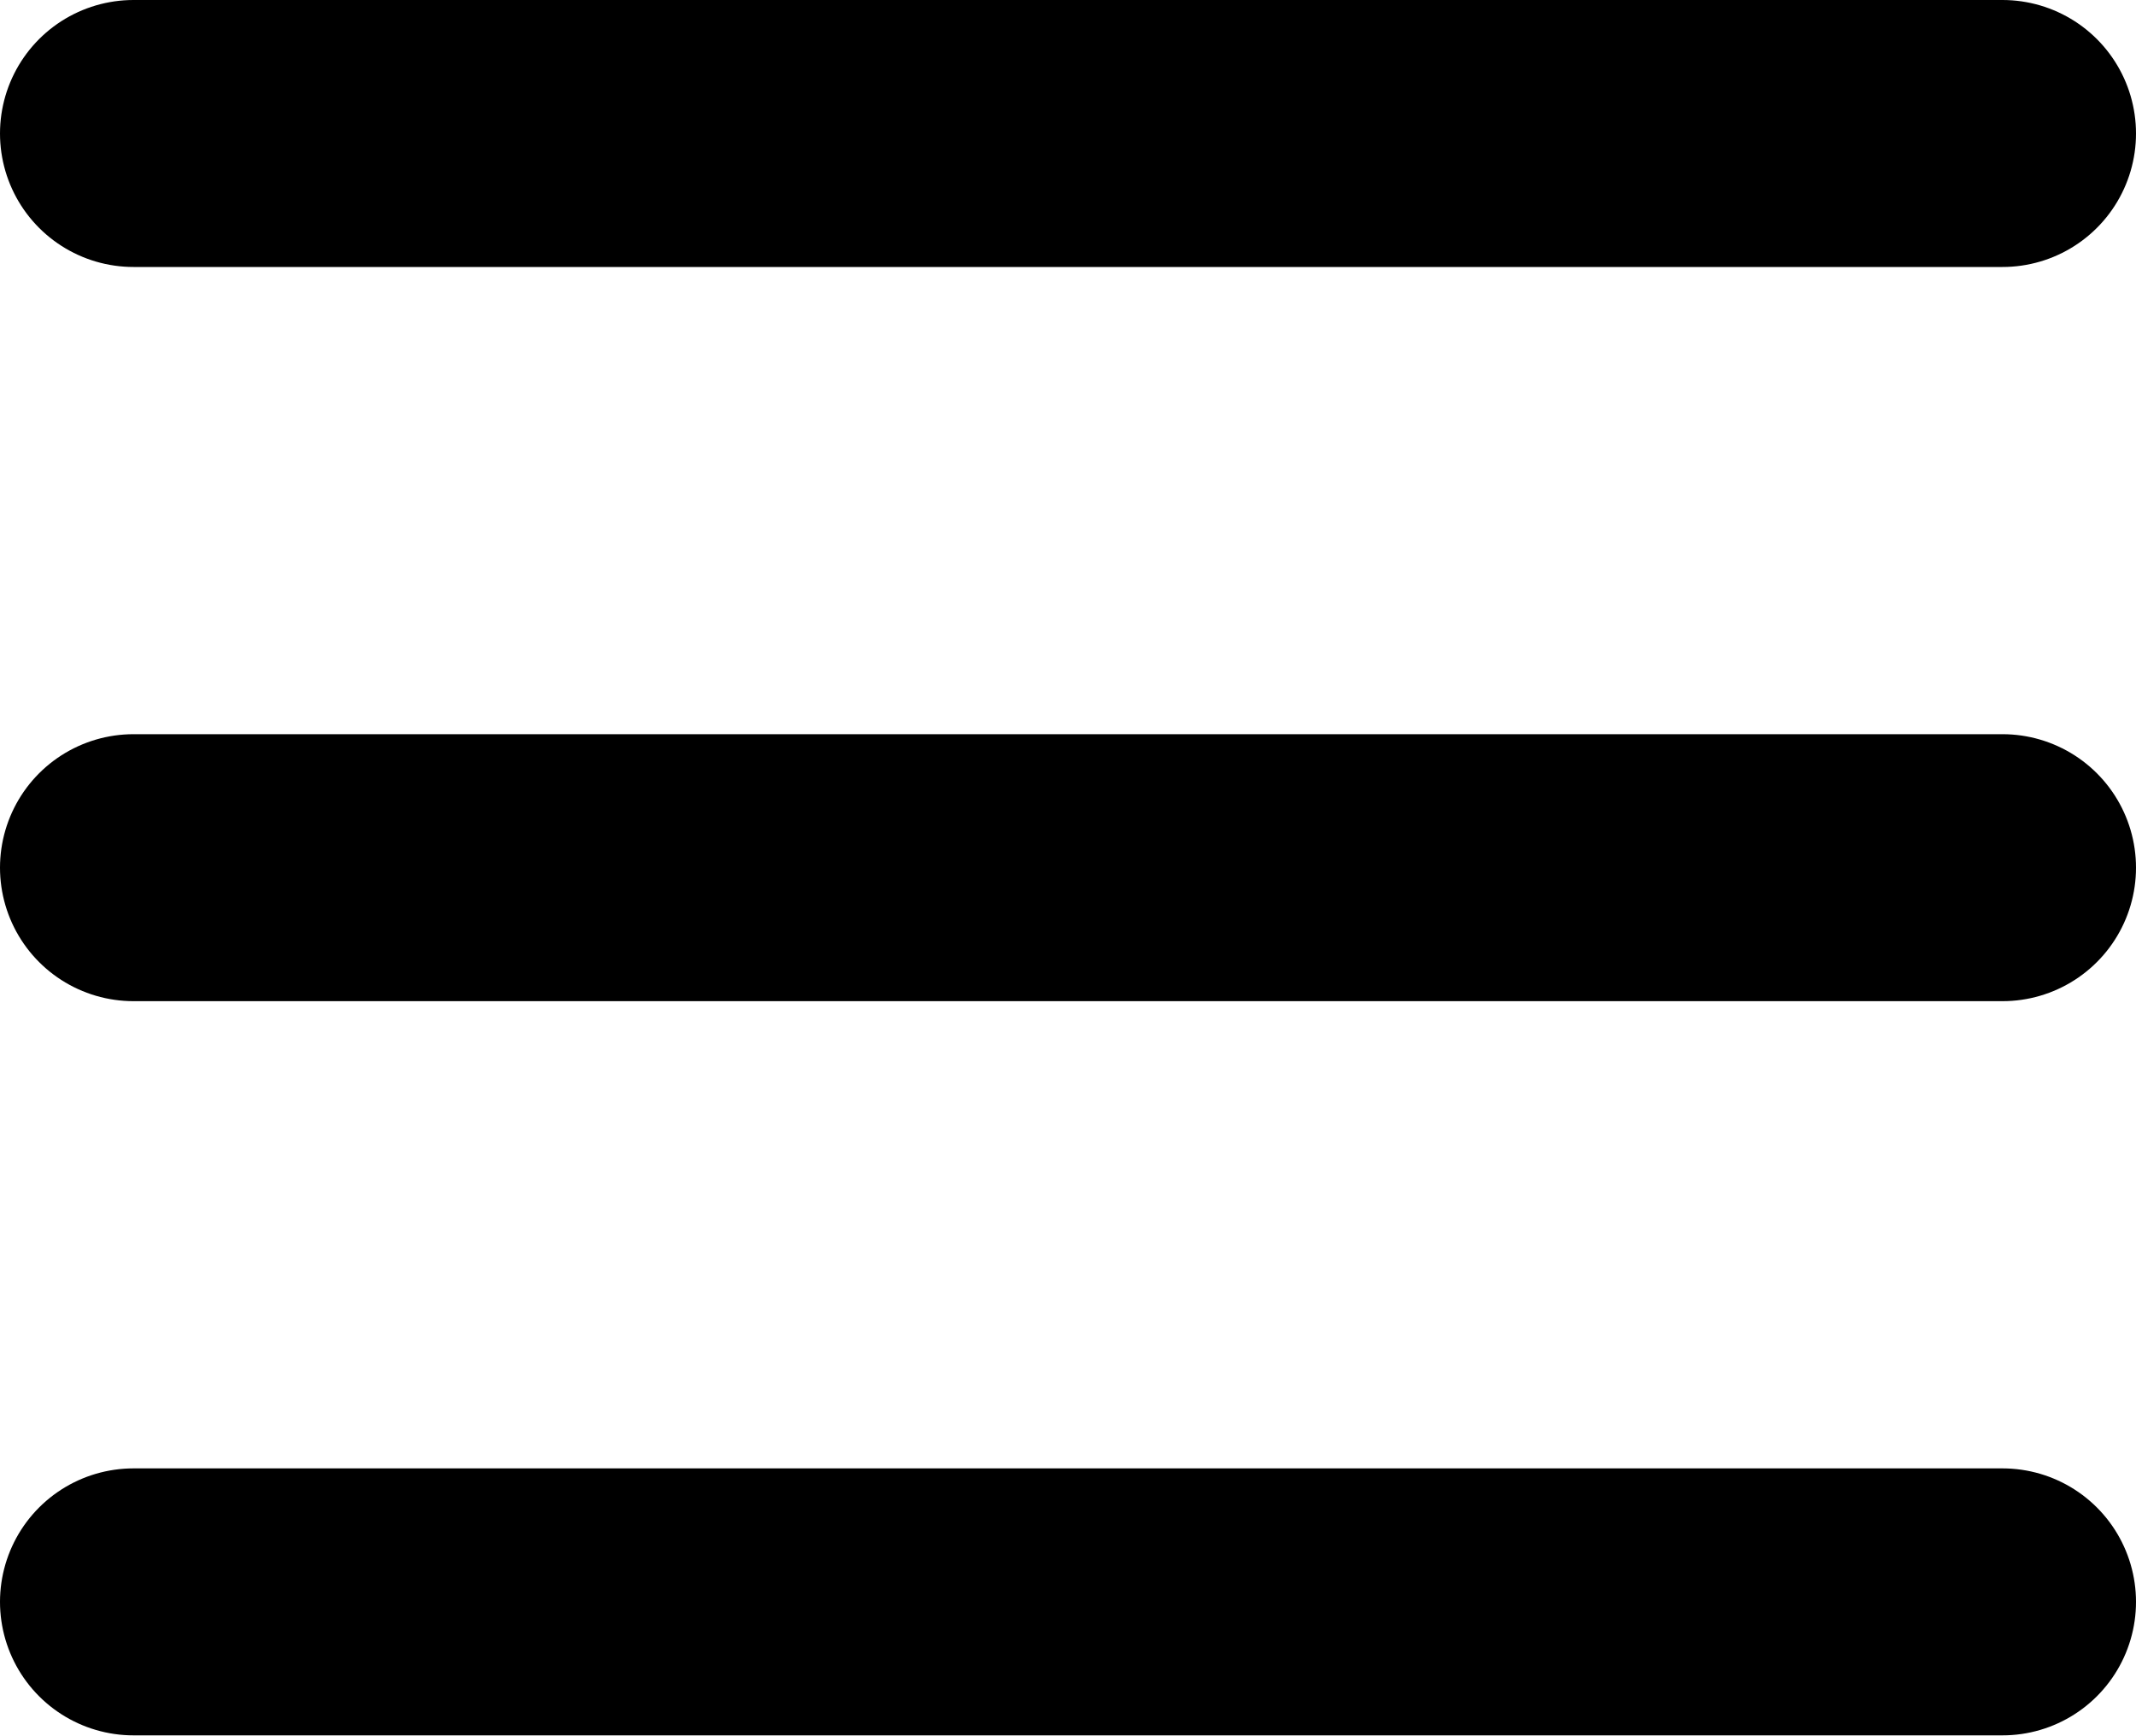
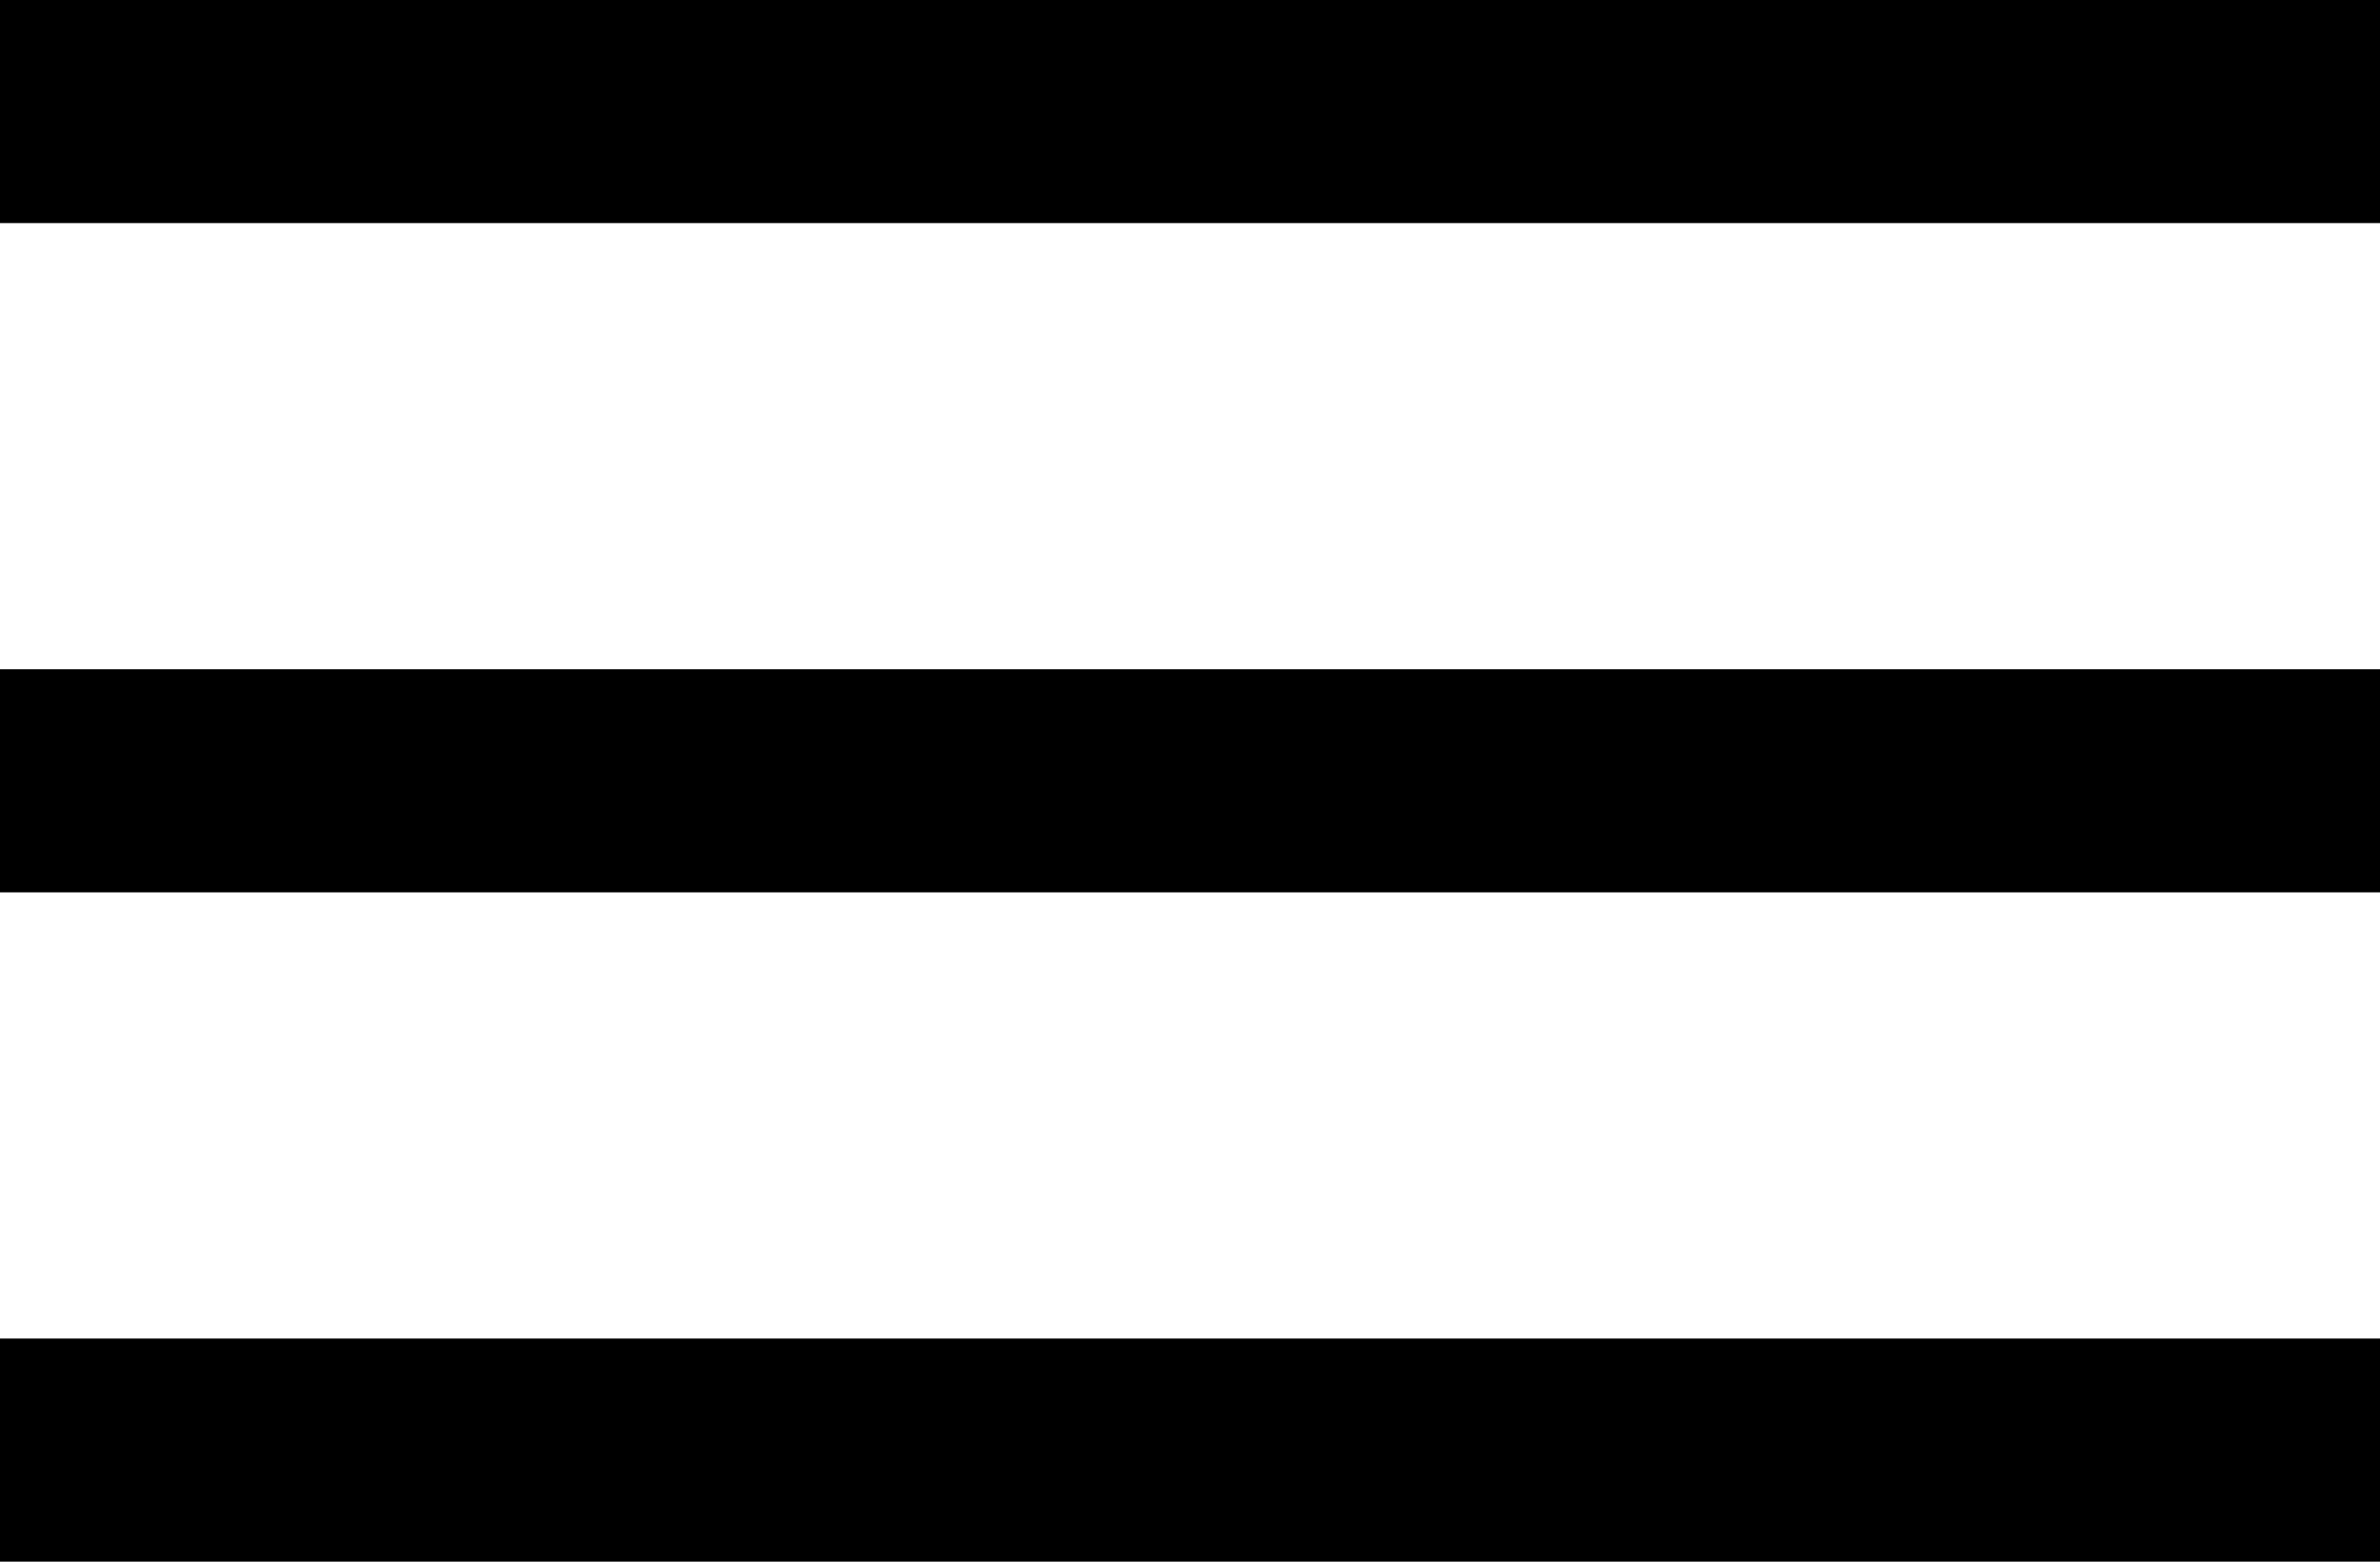
- <svg xmlns="http://www.w3.org/2000/svg" width="32px" height="26px" viewBox="0 0 32 26" version="1.1">
+ <svg xmlns="http://www.w3.org/2000/svg" width="32px" height="21px" viewBox="0 0 32 21" version="1.1">
  <defs />
-   <g id="page" stroke="none" stroke-width="1" fill="none" fill-rule="evenodd" stroke-linecap="round">
-     <g id="Artboard" transform="translate(-128, -548)" stroke="#000" stroke-width="4">
-       <g id="menu fill" transform="translate(130, 548)">
-         <path d="M0,2 L28,2" id="Line" />
-         <path d="M0,13 L28,13" id="Line" />
-         <path d="M0,24 L28,24" id="Line" />
+   <g id="page" stroke="none" stroke-width="1" fill="none" fill-rule="evenodd">
+     <g id="Artboard" transform="translate(-128, -549)" fill="#000000">
+       <g id="menu fill" transform="translate(128, 549)">
+         <rect id="Rectangle" x="0" y="0" width="32" height="3" />
+         <rect id="Rectangle-2" x="0" y="9" width="32" height="3" />
+         <rect id="Rectangle-3" x="0" y="18" width="32" height="3" />
      </g>
    </g>
  </g>
</svg>
